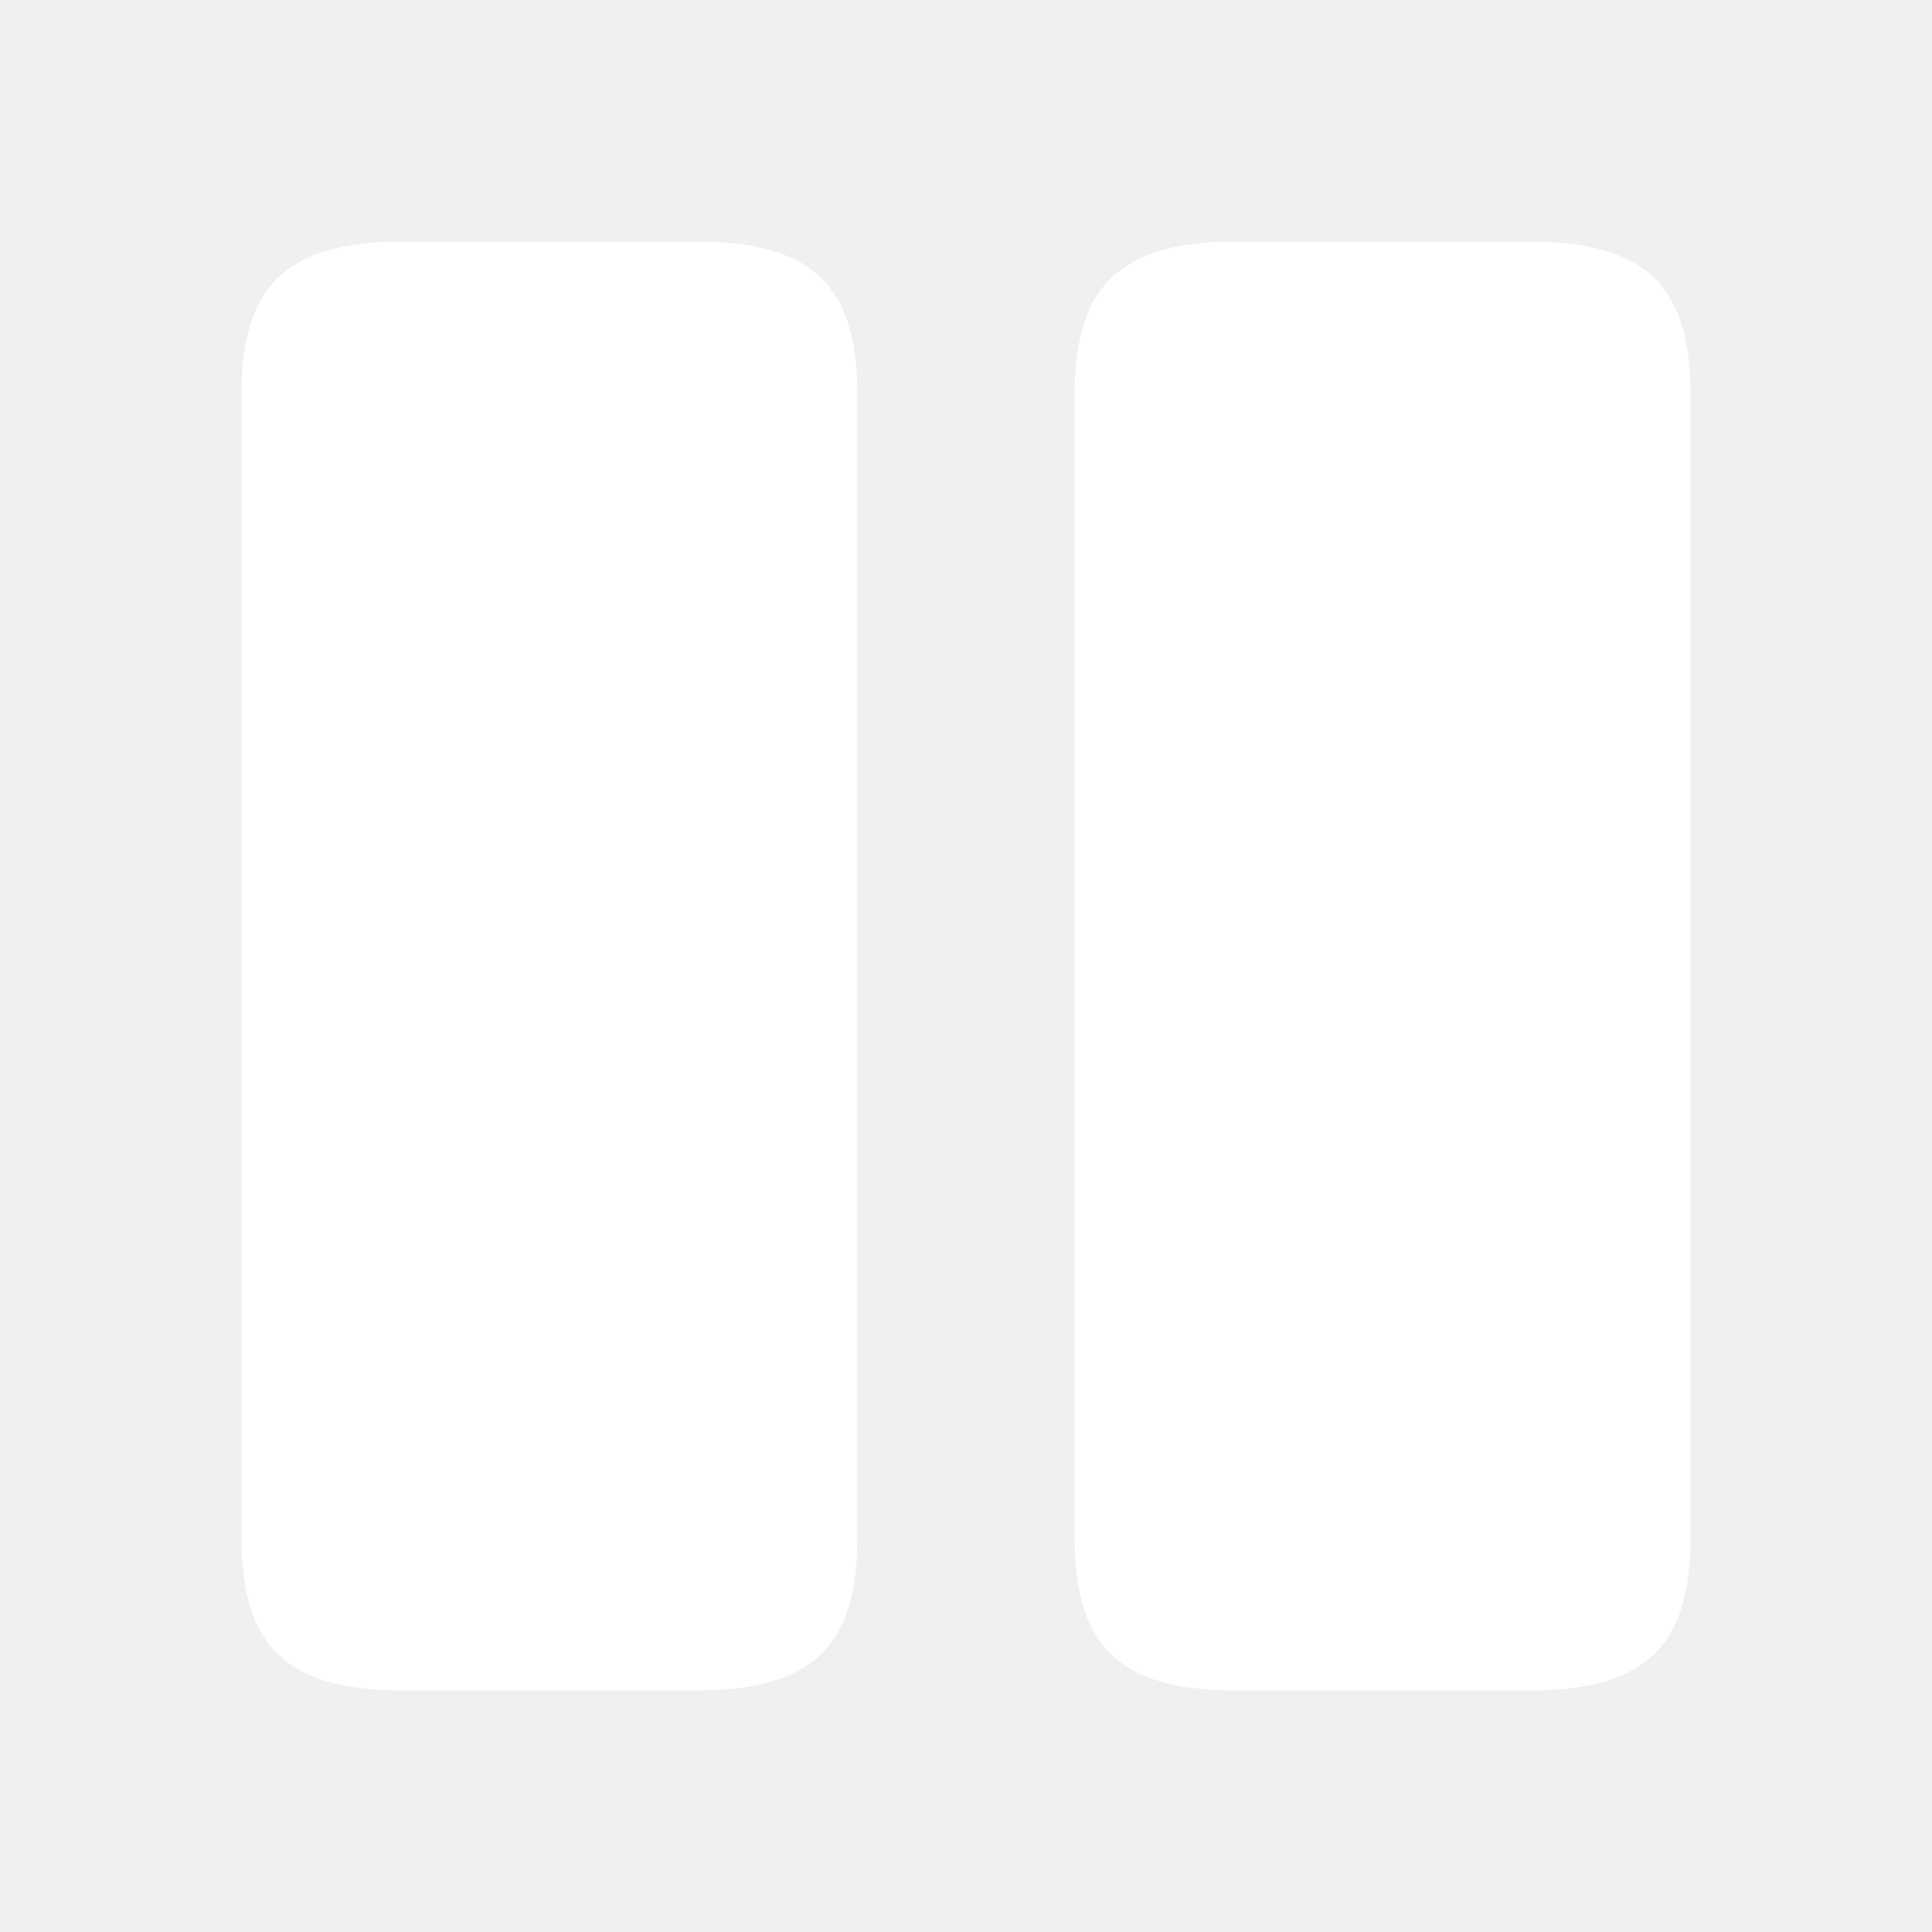
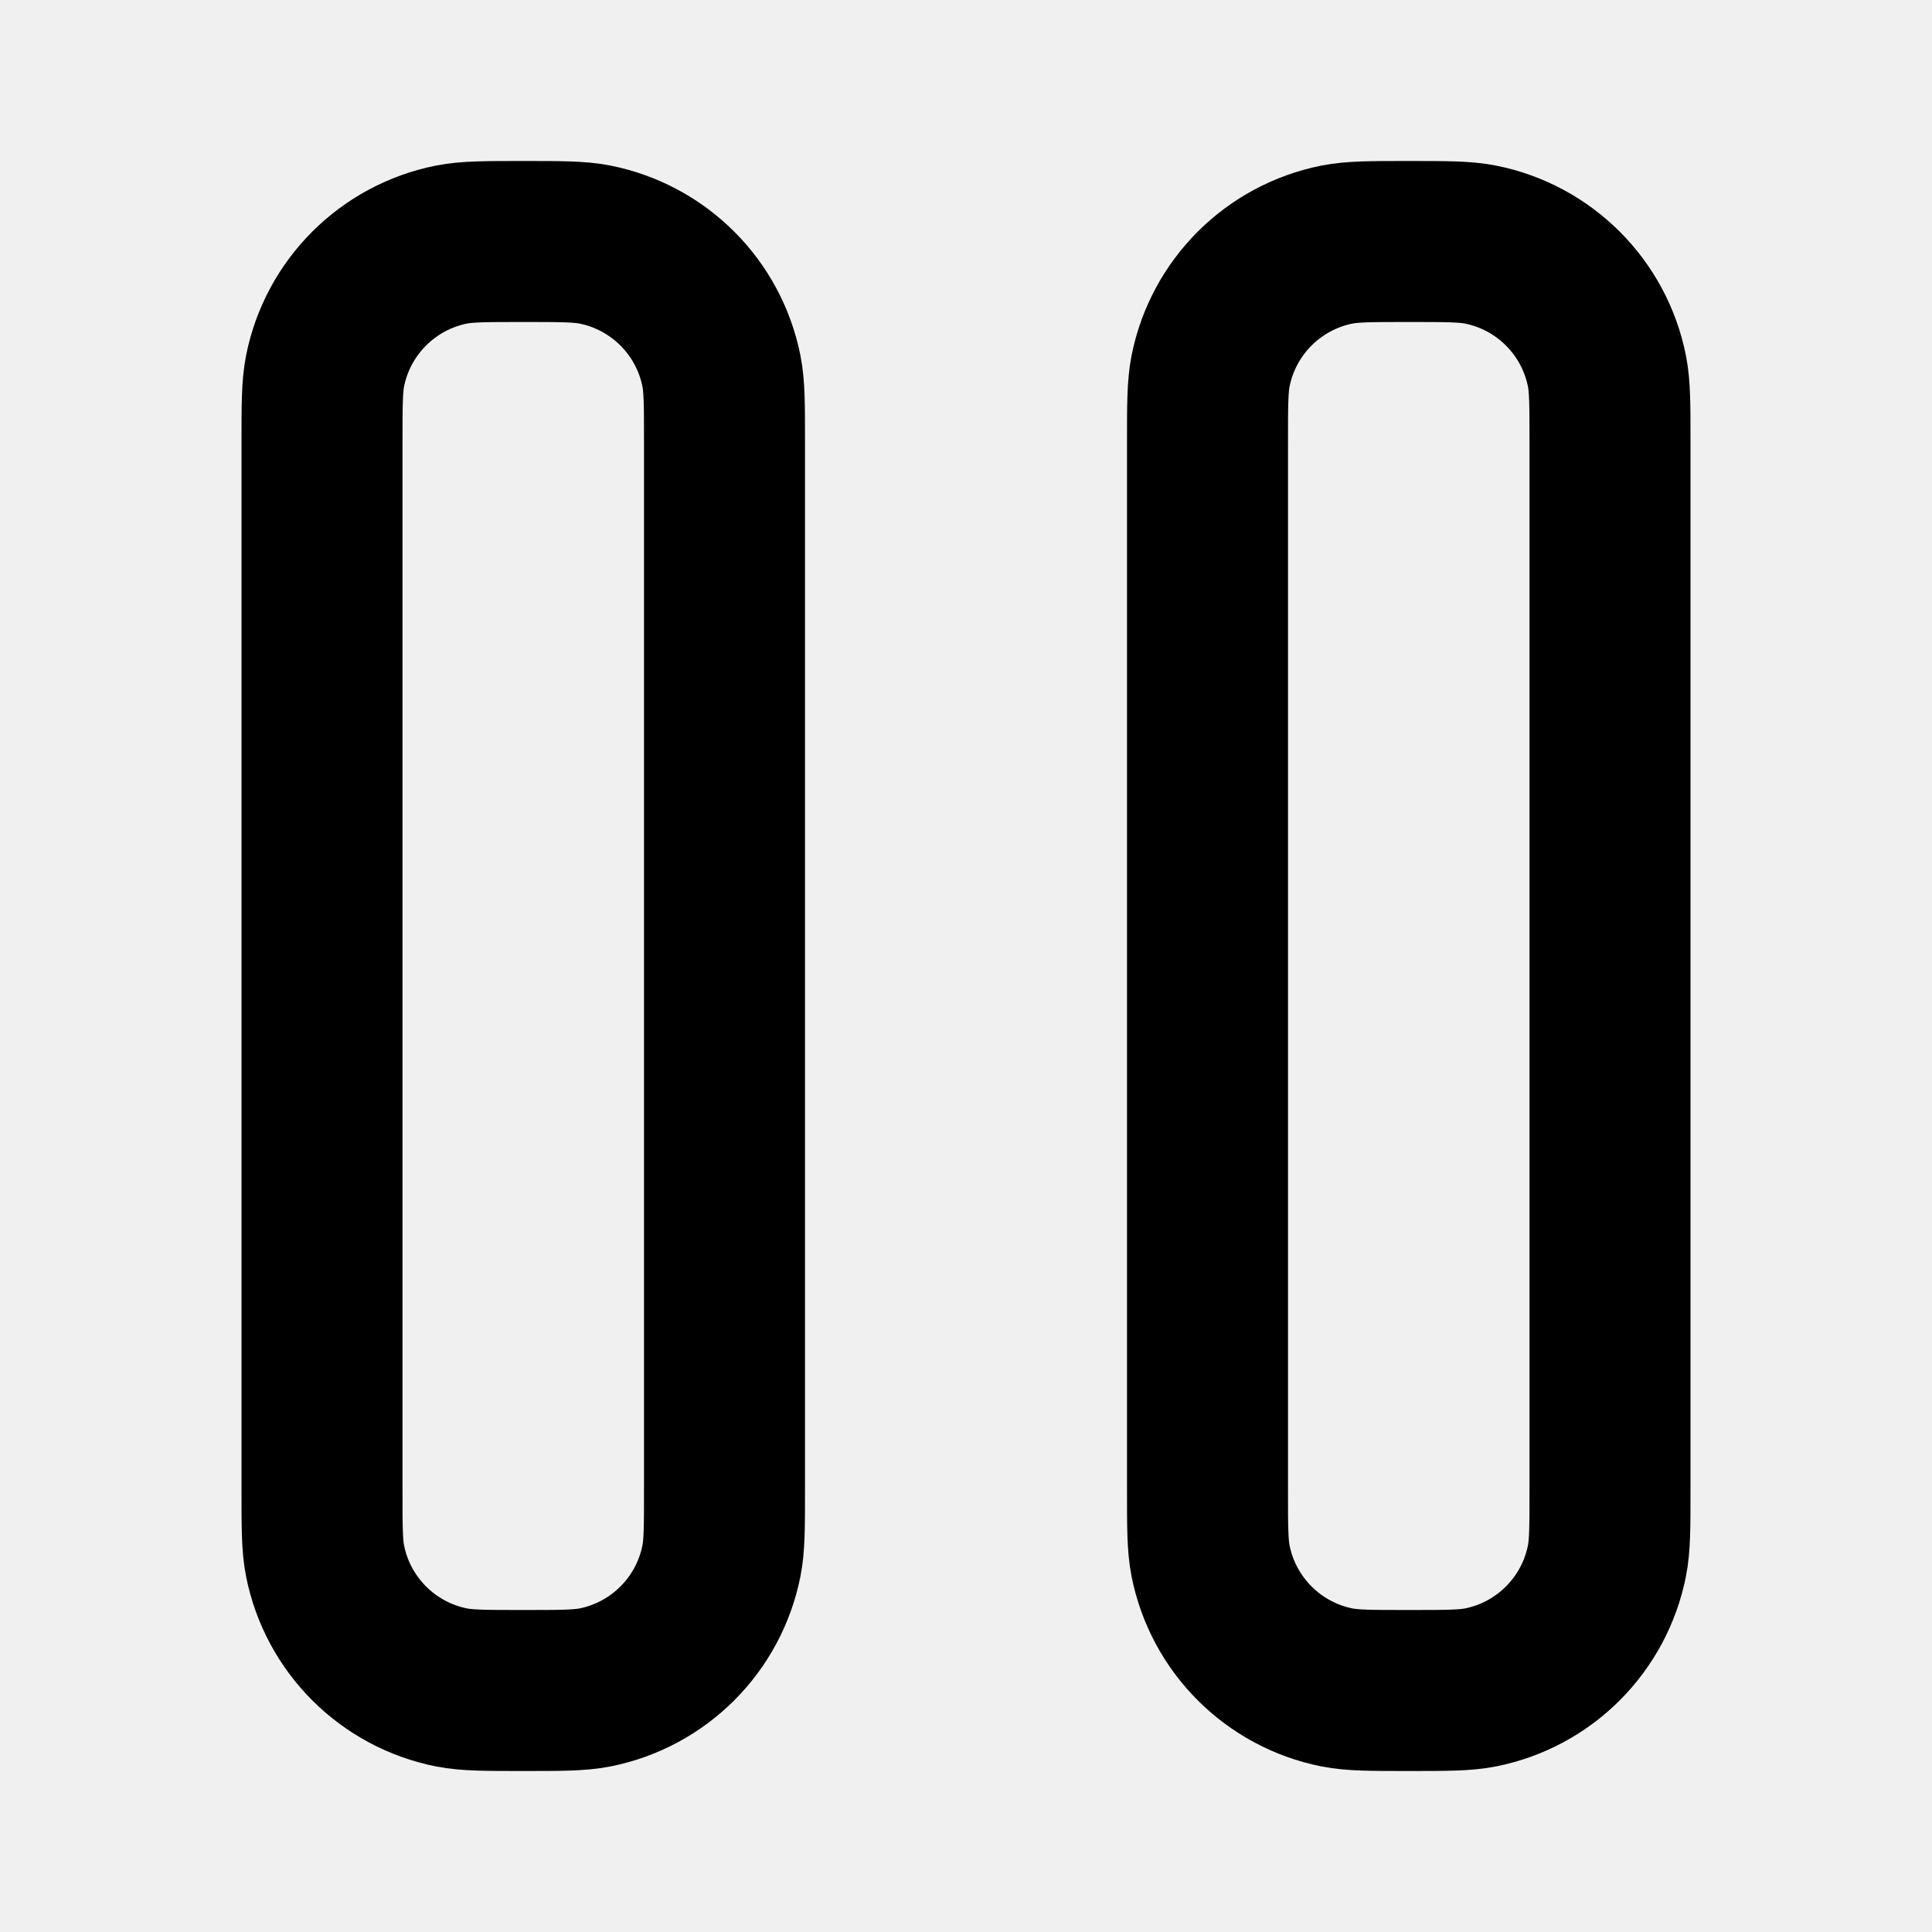
<svg xmlns="http://www.w3.org/2000/svg" width="24" height="24" viewBox="0 0 24 24" fill="none">
-   <path d="M10.65 19.11V4.89C10.65 3.54 10.08 3 8.64 3H5.01C3.57 3 3 3.54 3 4.89V19.11C3 20.46 3.57 21 5.01 21H8.64C10.08 21 10.65 20.46 10.65 19.11Z" fill="white" />
-   <path d="M21 19.11V4.89C21 3.54 20.43 3 18.99 3H15.36C13.93 3 13.35 3.54 13.35 4.89V19.11C13.35 20.46 13.92 21 15.36 21H18.99C20.43 21 21 20.46 21 19.11Z" fill="white" />
+   <path d="M15 5.5V18.5C15 18.965 15 19.197 15.038 19.39C15.196 20.184 15.816 20.804 16.609 20.962C16.803 21 17.035 21 17.5 21C17.964 21 18.197 21 18.391 20.962C19.184 20.804 19.804 20.184 19.962 19.39C20 19.199 20 18.969 20 18.512V5.488C20 5.031 20 4.801 19.962 4.609C19.804 3.816 19.184 3.196 18.39 3.038C18.197 3 17.965 3 17.5 3C17.035 3 16.803 3 16.609 3.038C15.816 3.196 15.196 3.816 15.038 4.609C15 4.803 15 5.035 15 5.5Z" stroke="black" stroke-width="2" stroke-linecap="round" stroke-linejoin="round" />
+   <path d="M4 5.5V18.5C4 18.965 4 19.197 4.038 19.39C4.196 20.184 4.816 20.804 5.609 20.962C5.803 21 6.035 21 6.5 21C6.964 21 7.197 21 7.391 20.962C8.184 20.804 8.804 20.184 8.962 19.39C9 19.199 9 18.969 9 18.512V5.488C9 5.031 9 4.801 8.962 4.609C8.804 3.816 8.184 3.196 7.39 3.038C7.197 3 6.965 3 6.5 3C6.035 3 5.803 3 5.609 3.038C4.816 3.196 4.196 3.816 4.038 4.609C4 4.803 4 5.035 4 5.5Z" stroke="black" stroke-width="2" stroke-linecap="round" stroke-linejoin="round" />
</svg>
